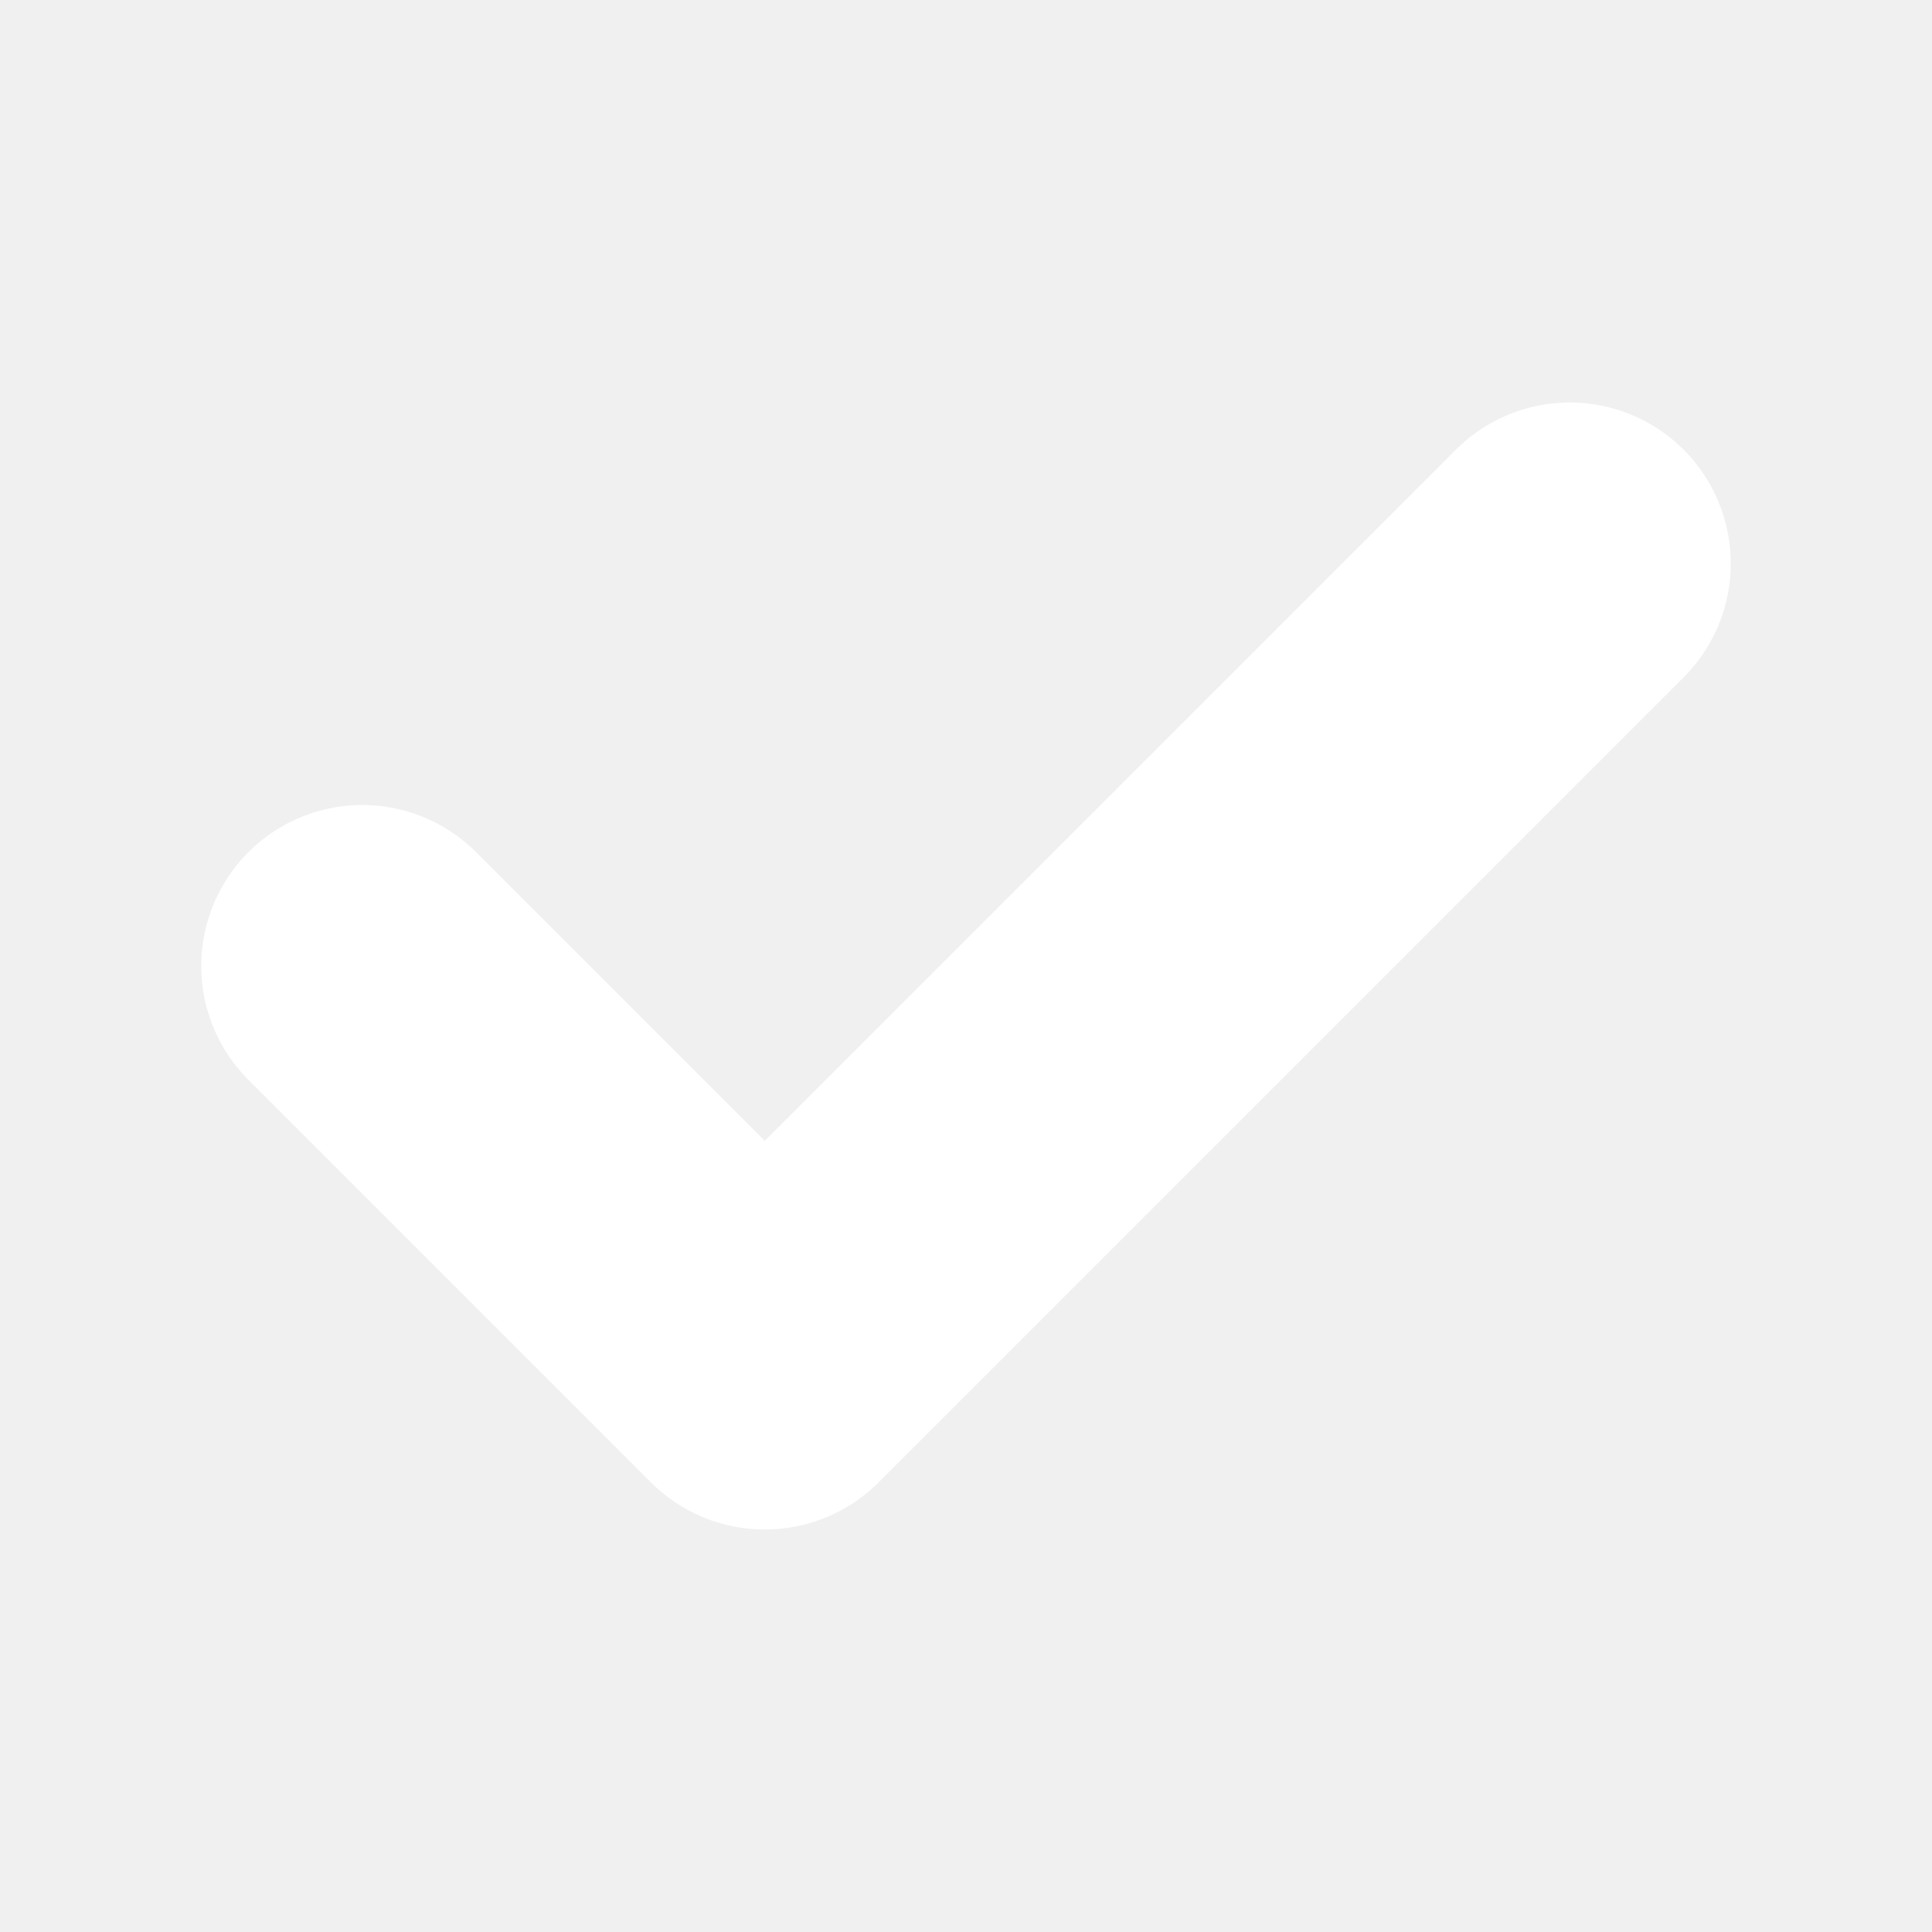
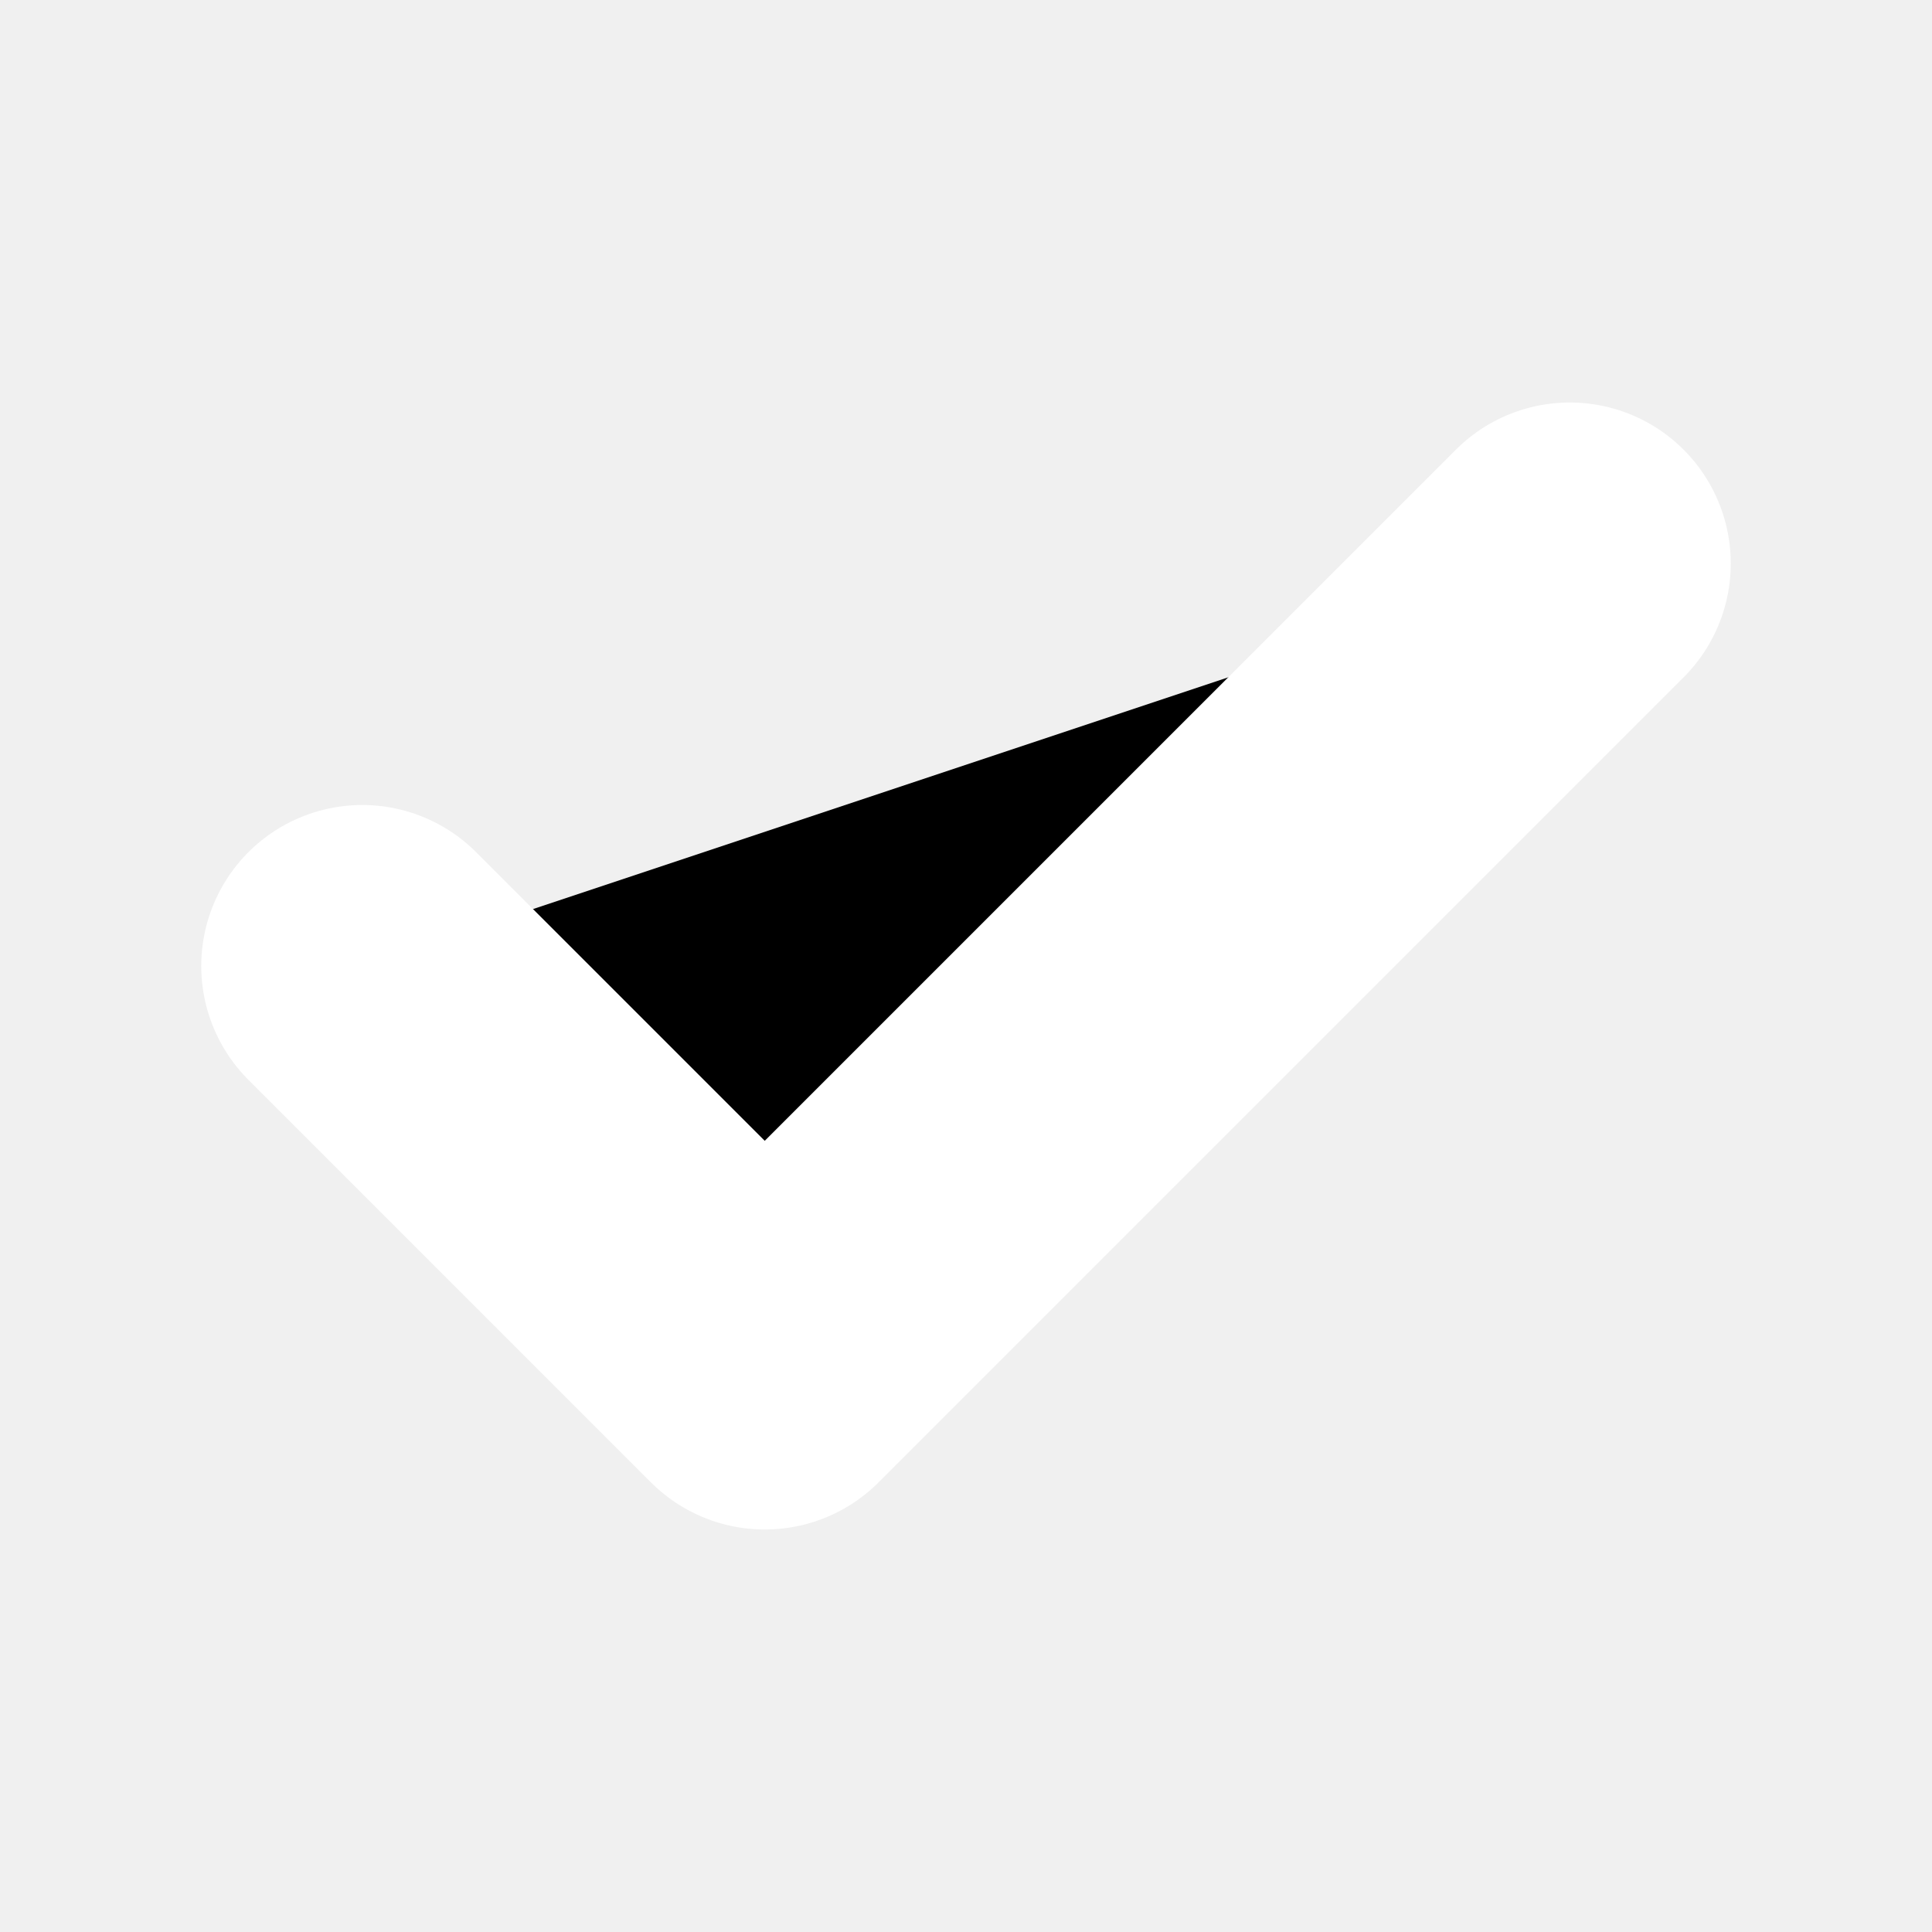
- <svg xmlns="http://www.w3.org/2000/svg" focusable="false" role="img" viewBox="0 0 12 12" fill="currentColor">
-   <path fill="none" stroke="white" stroke-linecap="round" stroke-linejoin="round" stroke-width="2" d="M2.25 6L4.75 8.5L9.75 3.5" />
+ <svg xmlns="http://www.w3.org/2000/svg" viewBox="0 0 12 12" fill="currentColor" aria-hidden="true" focusable="false" role="img">
+   <path stroke="#fff" stroke-linecap="round" stroke-linejoin="round" stroke-width="2" d="M2.25 6l2.5 2.5 5-5" />
</svg>
